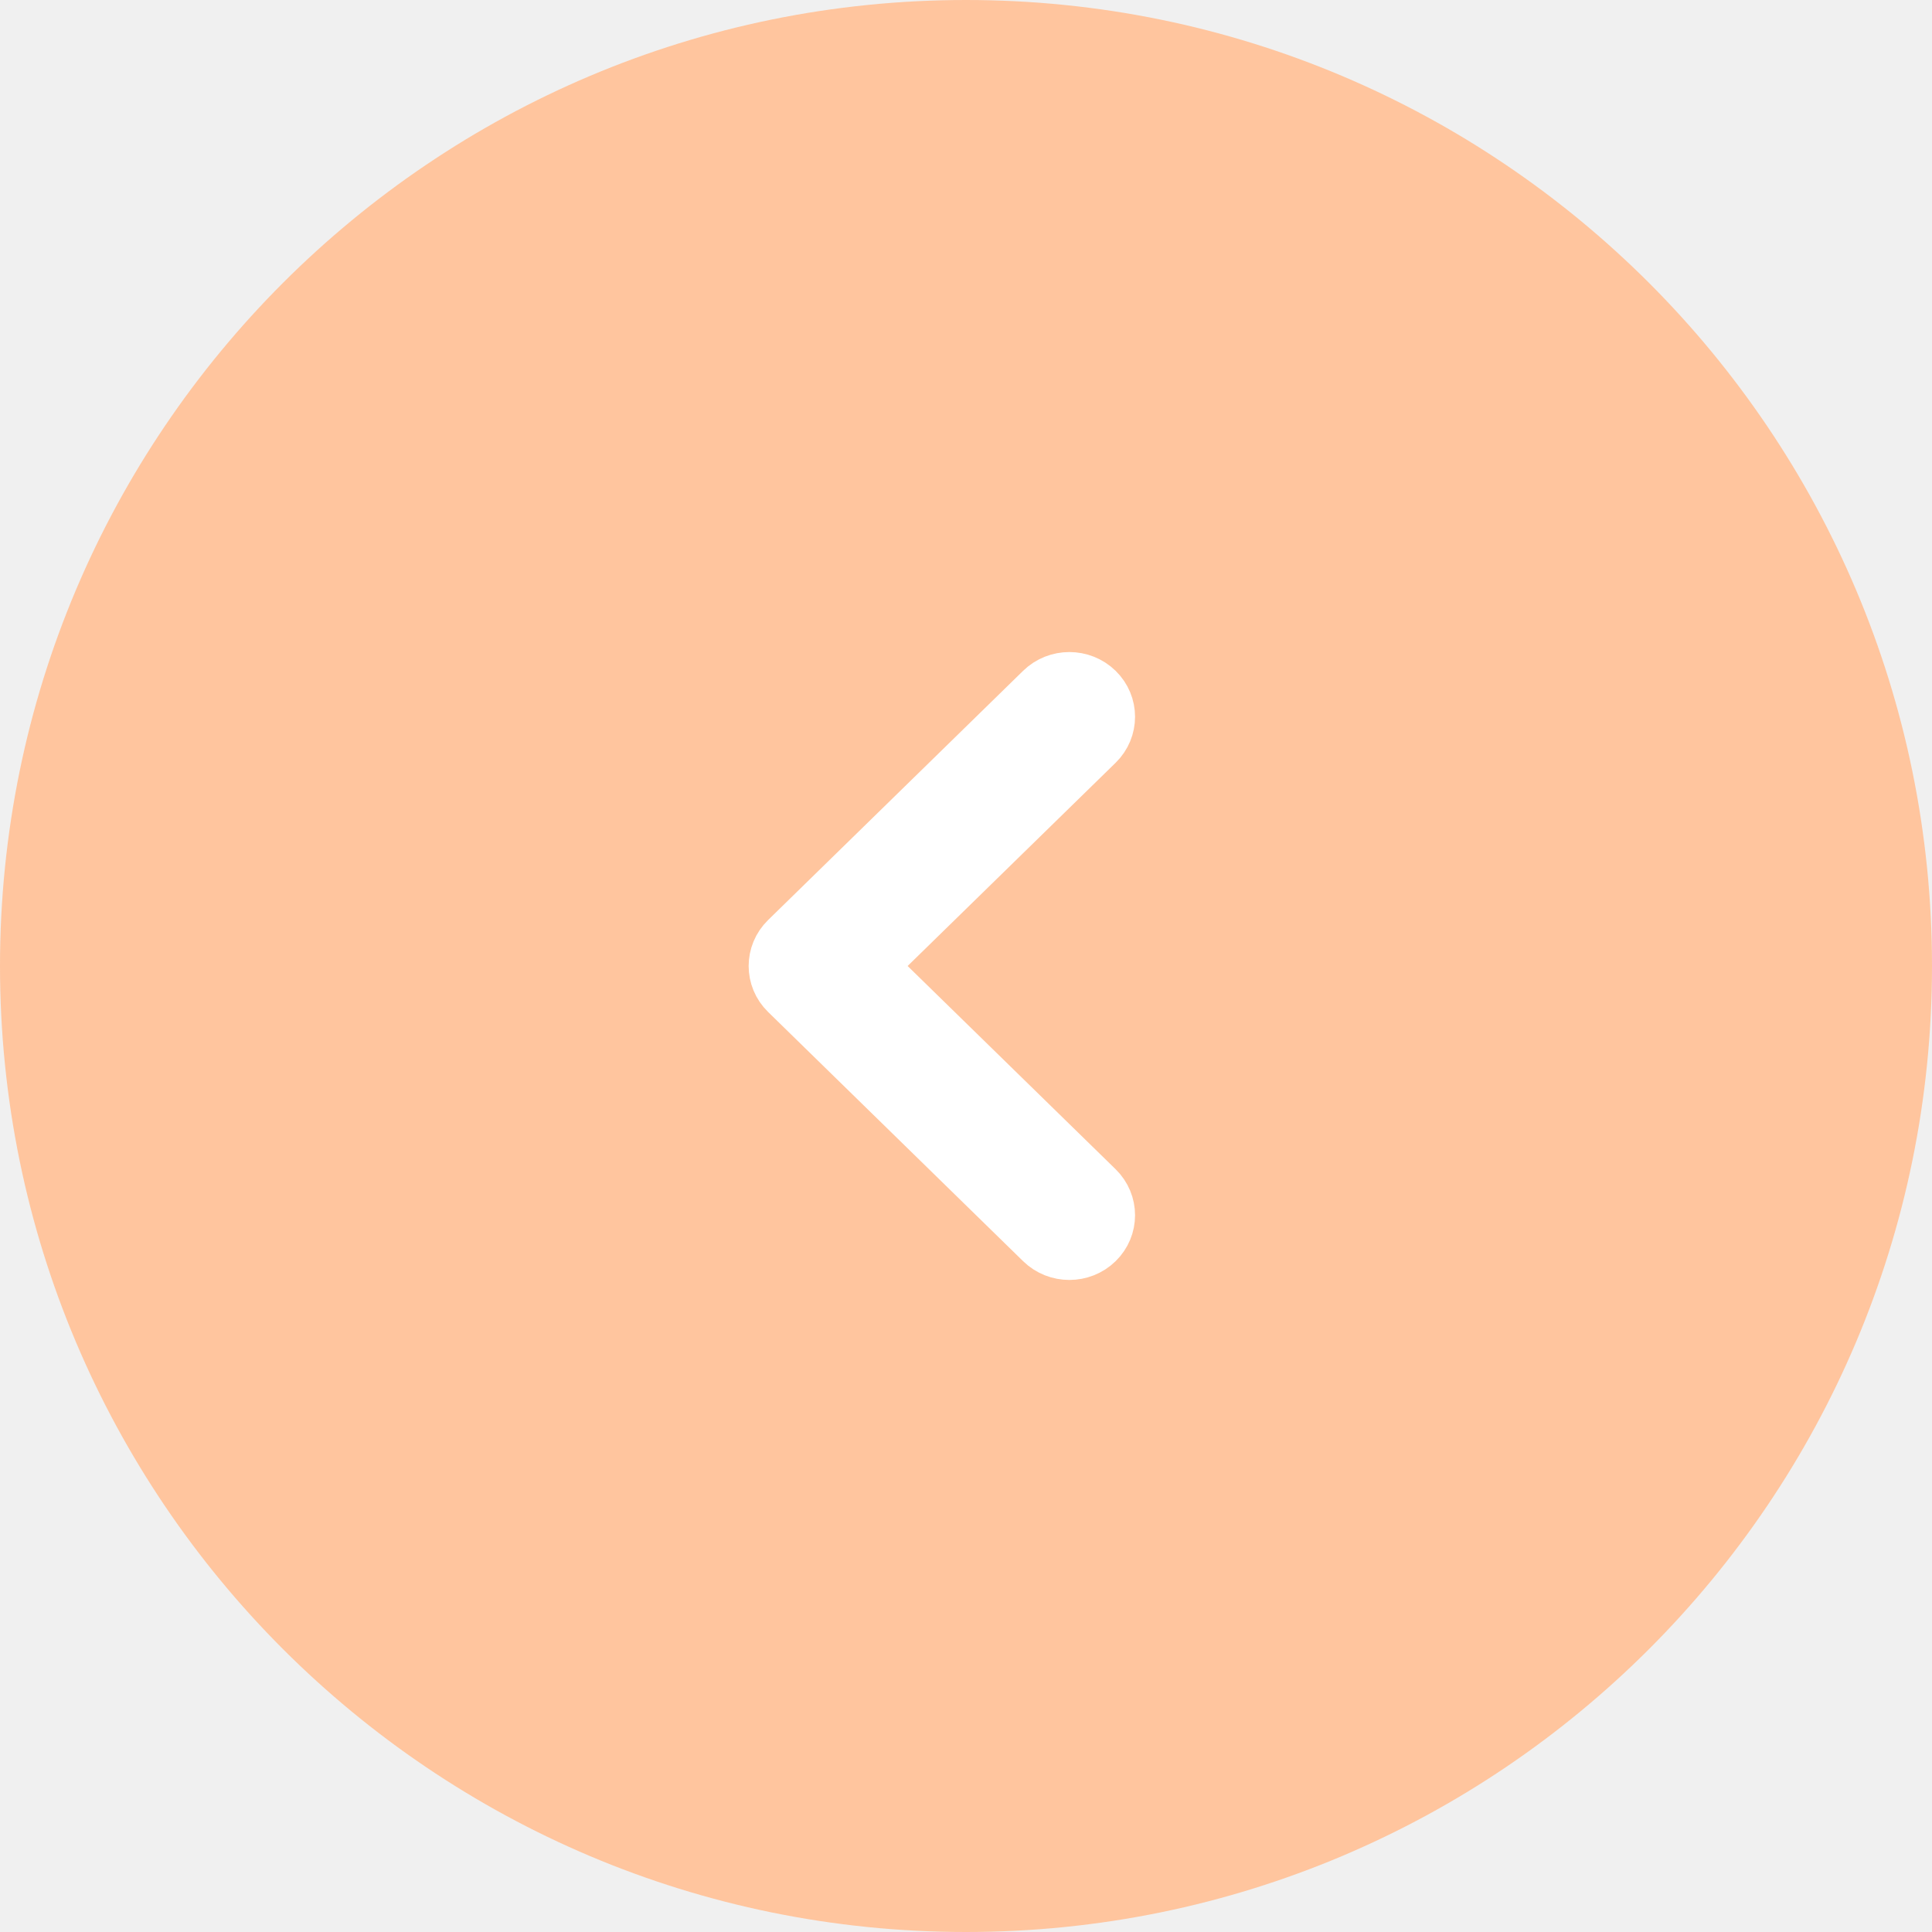
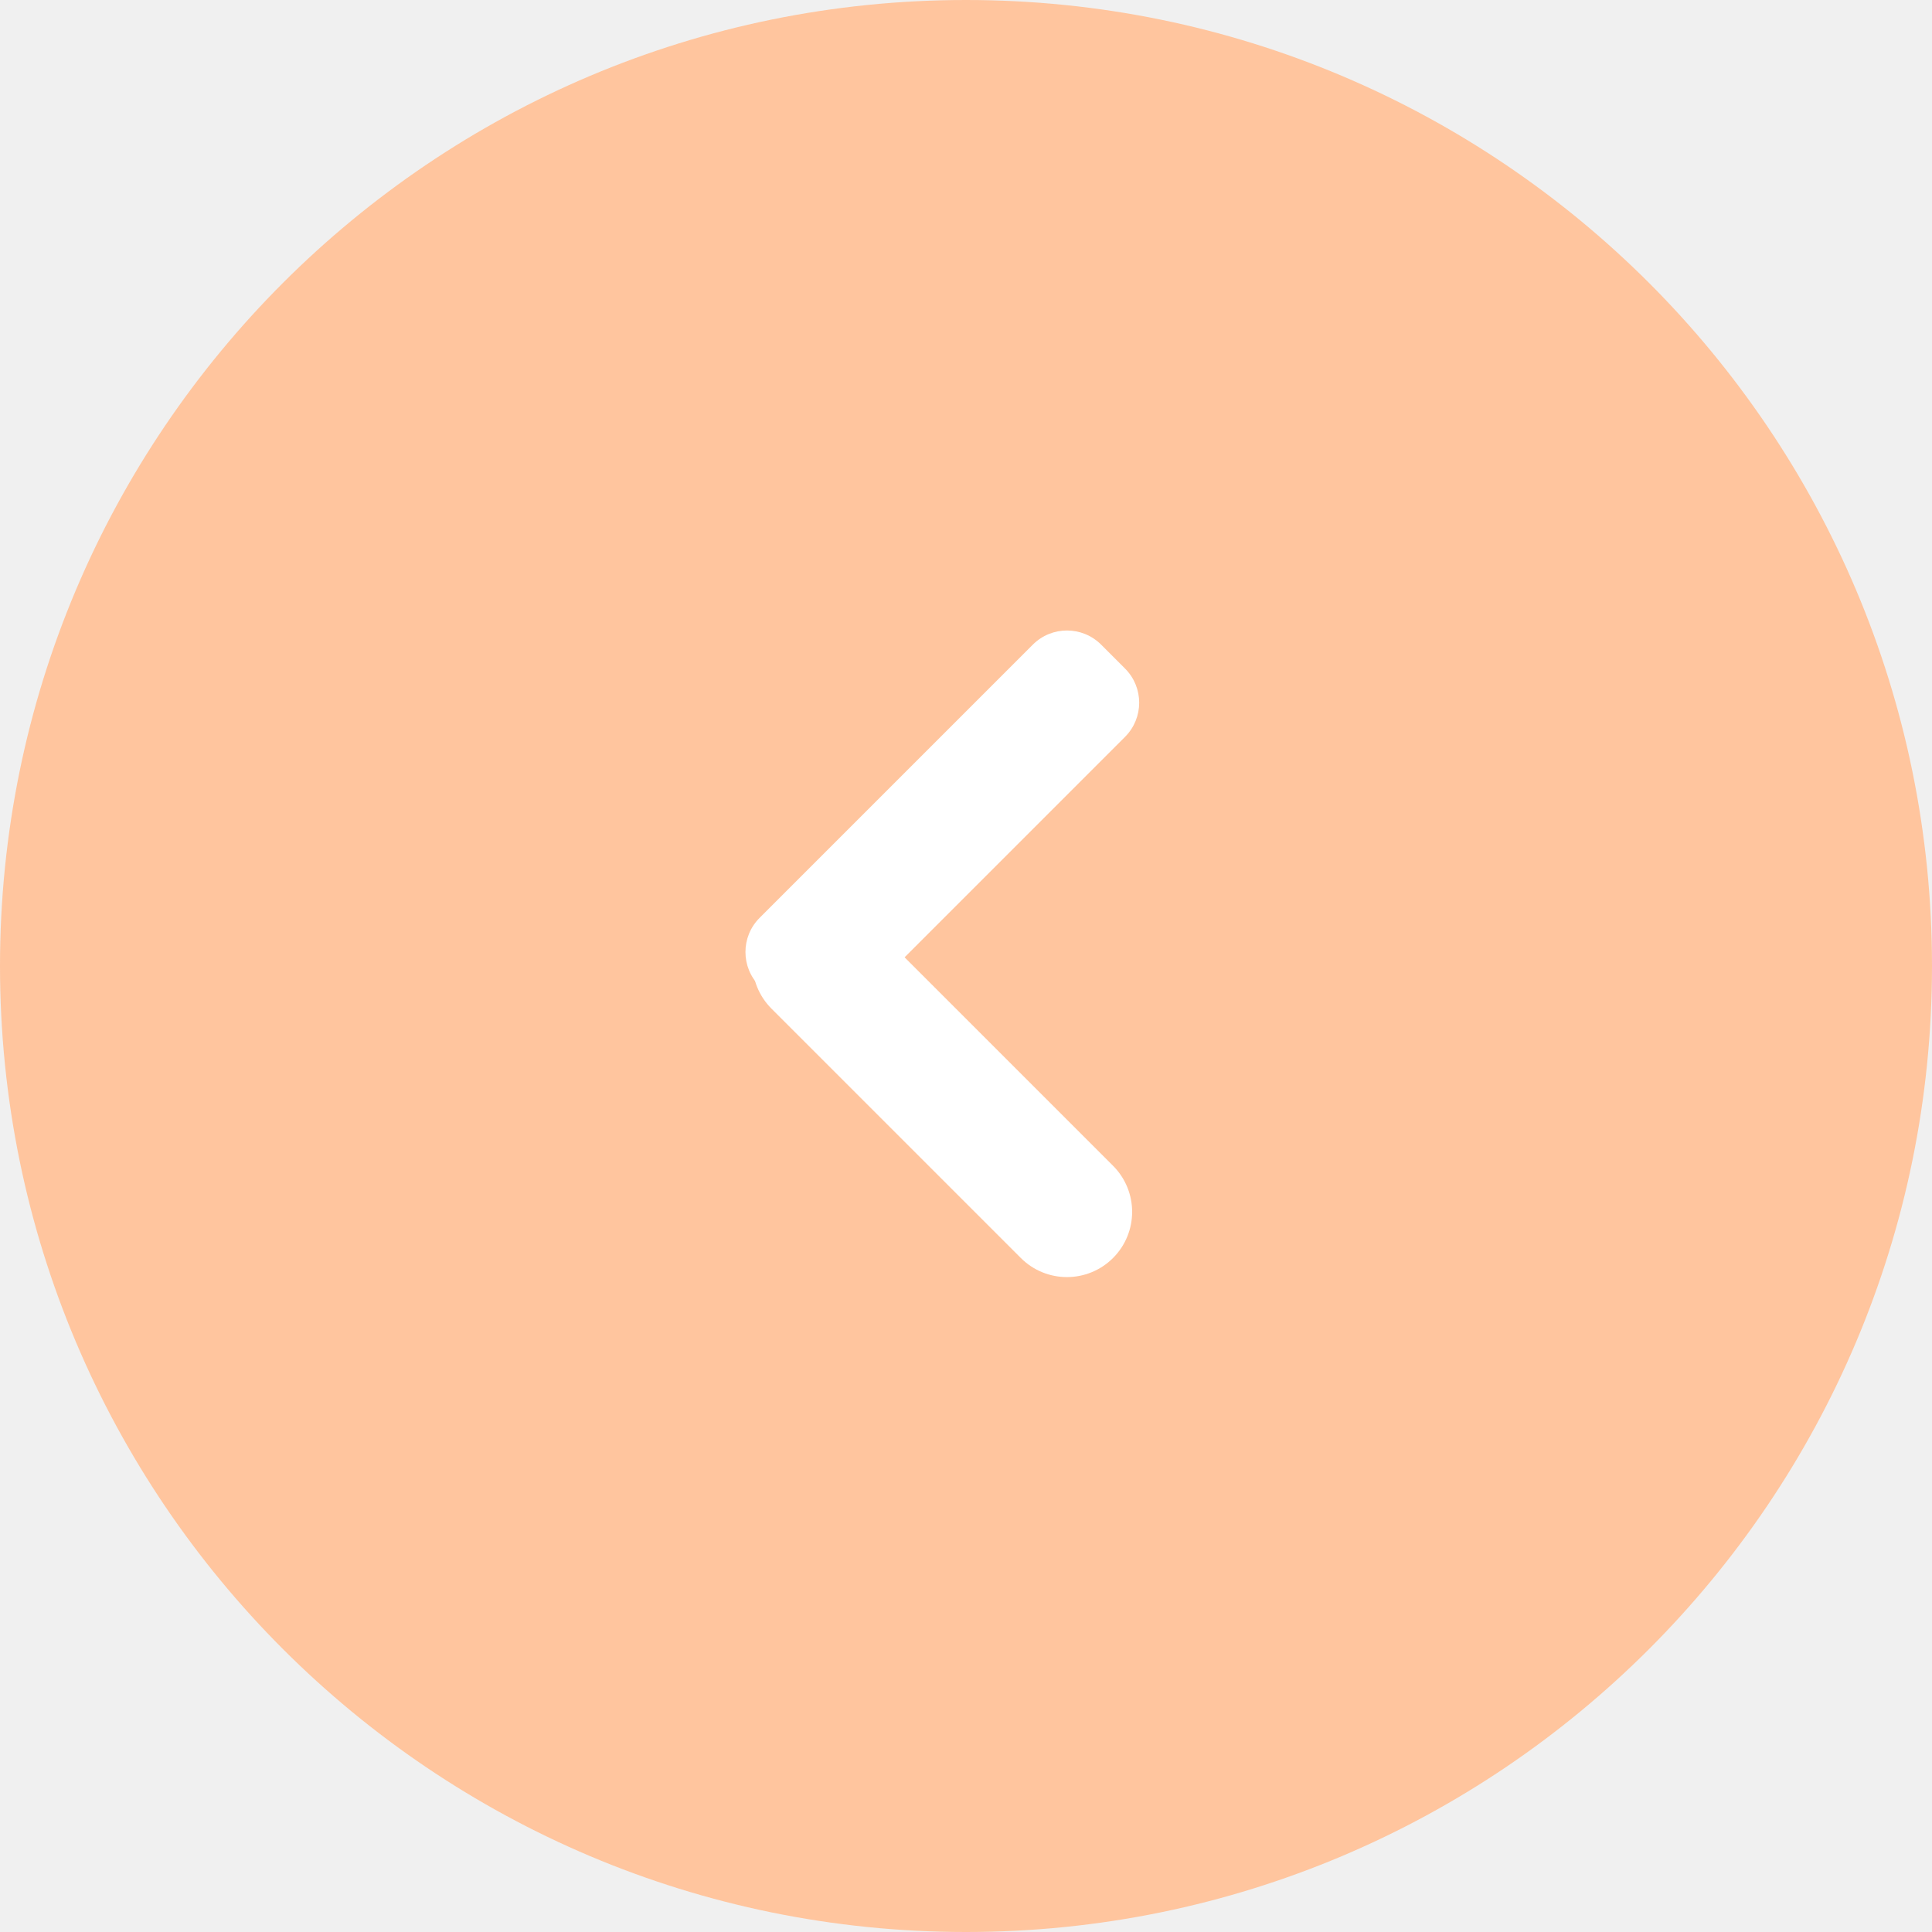
<svg xmlns="http://www.w3.org/2000/svg" width="40" height="40" viewBox="0 0 40 40" fill="none">
-   <rect x="40" y="40" width="40" height="40" rx="20" transform="rotate(-180 40 40)" fill="#FFC59E" />
-   <path d="M16 20C16 20.215 16.084 20.43 16.252 20.594L21.532 25.754C21.868 26.082 22.412 26.082 22.748 25.754C23.084 25.426 23.084 24.894 22.748 24.565L18.076 20L22.748 15.435C23.084 15.106 23.084 14.574 22.748 14.246C22.412 13.918 21.868 13.918 21.532 14.246L16.252 19.406C16.084 19.57 16 19.785 16 20Z" fill="white" stroke="white" />
+   <circle cx="20" cy="20" r="20" transform="rotate(-180 20 20)" fill="#FFC59E" />
+   <rect x="24" y="14.549" width="10" height="2.7" rx="1" transform="rotate(135 24 14.5488)" fill="white" />
+   <rect x="22.09" y="27" width="10" height="2.7" rx="1.35" transform="rotate(-135 22.0898 27)" fill="white" />
</svg>
